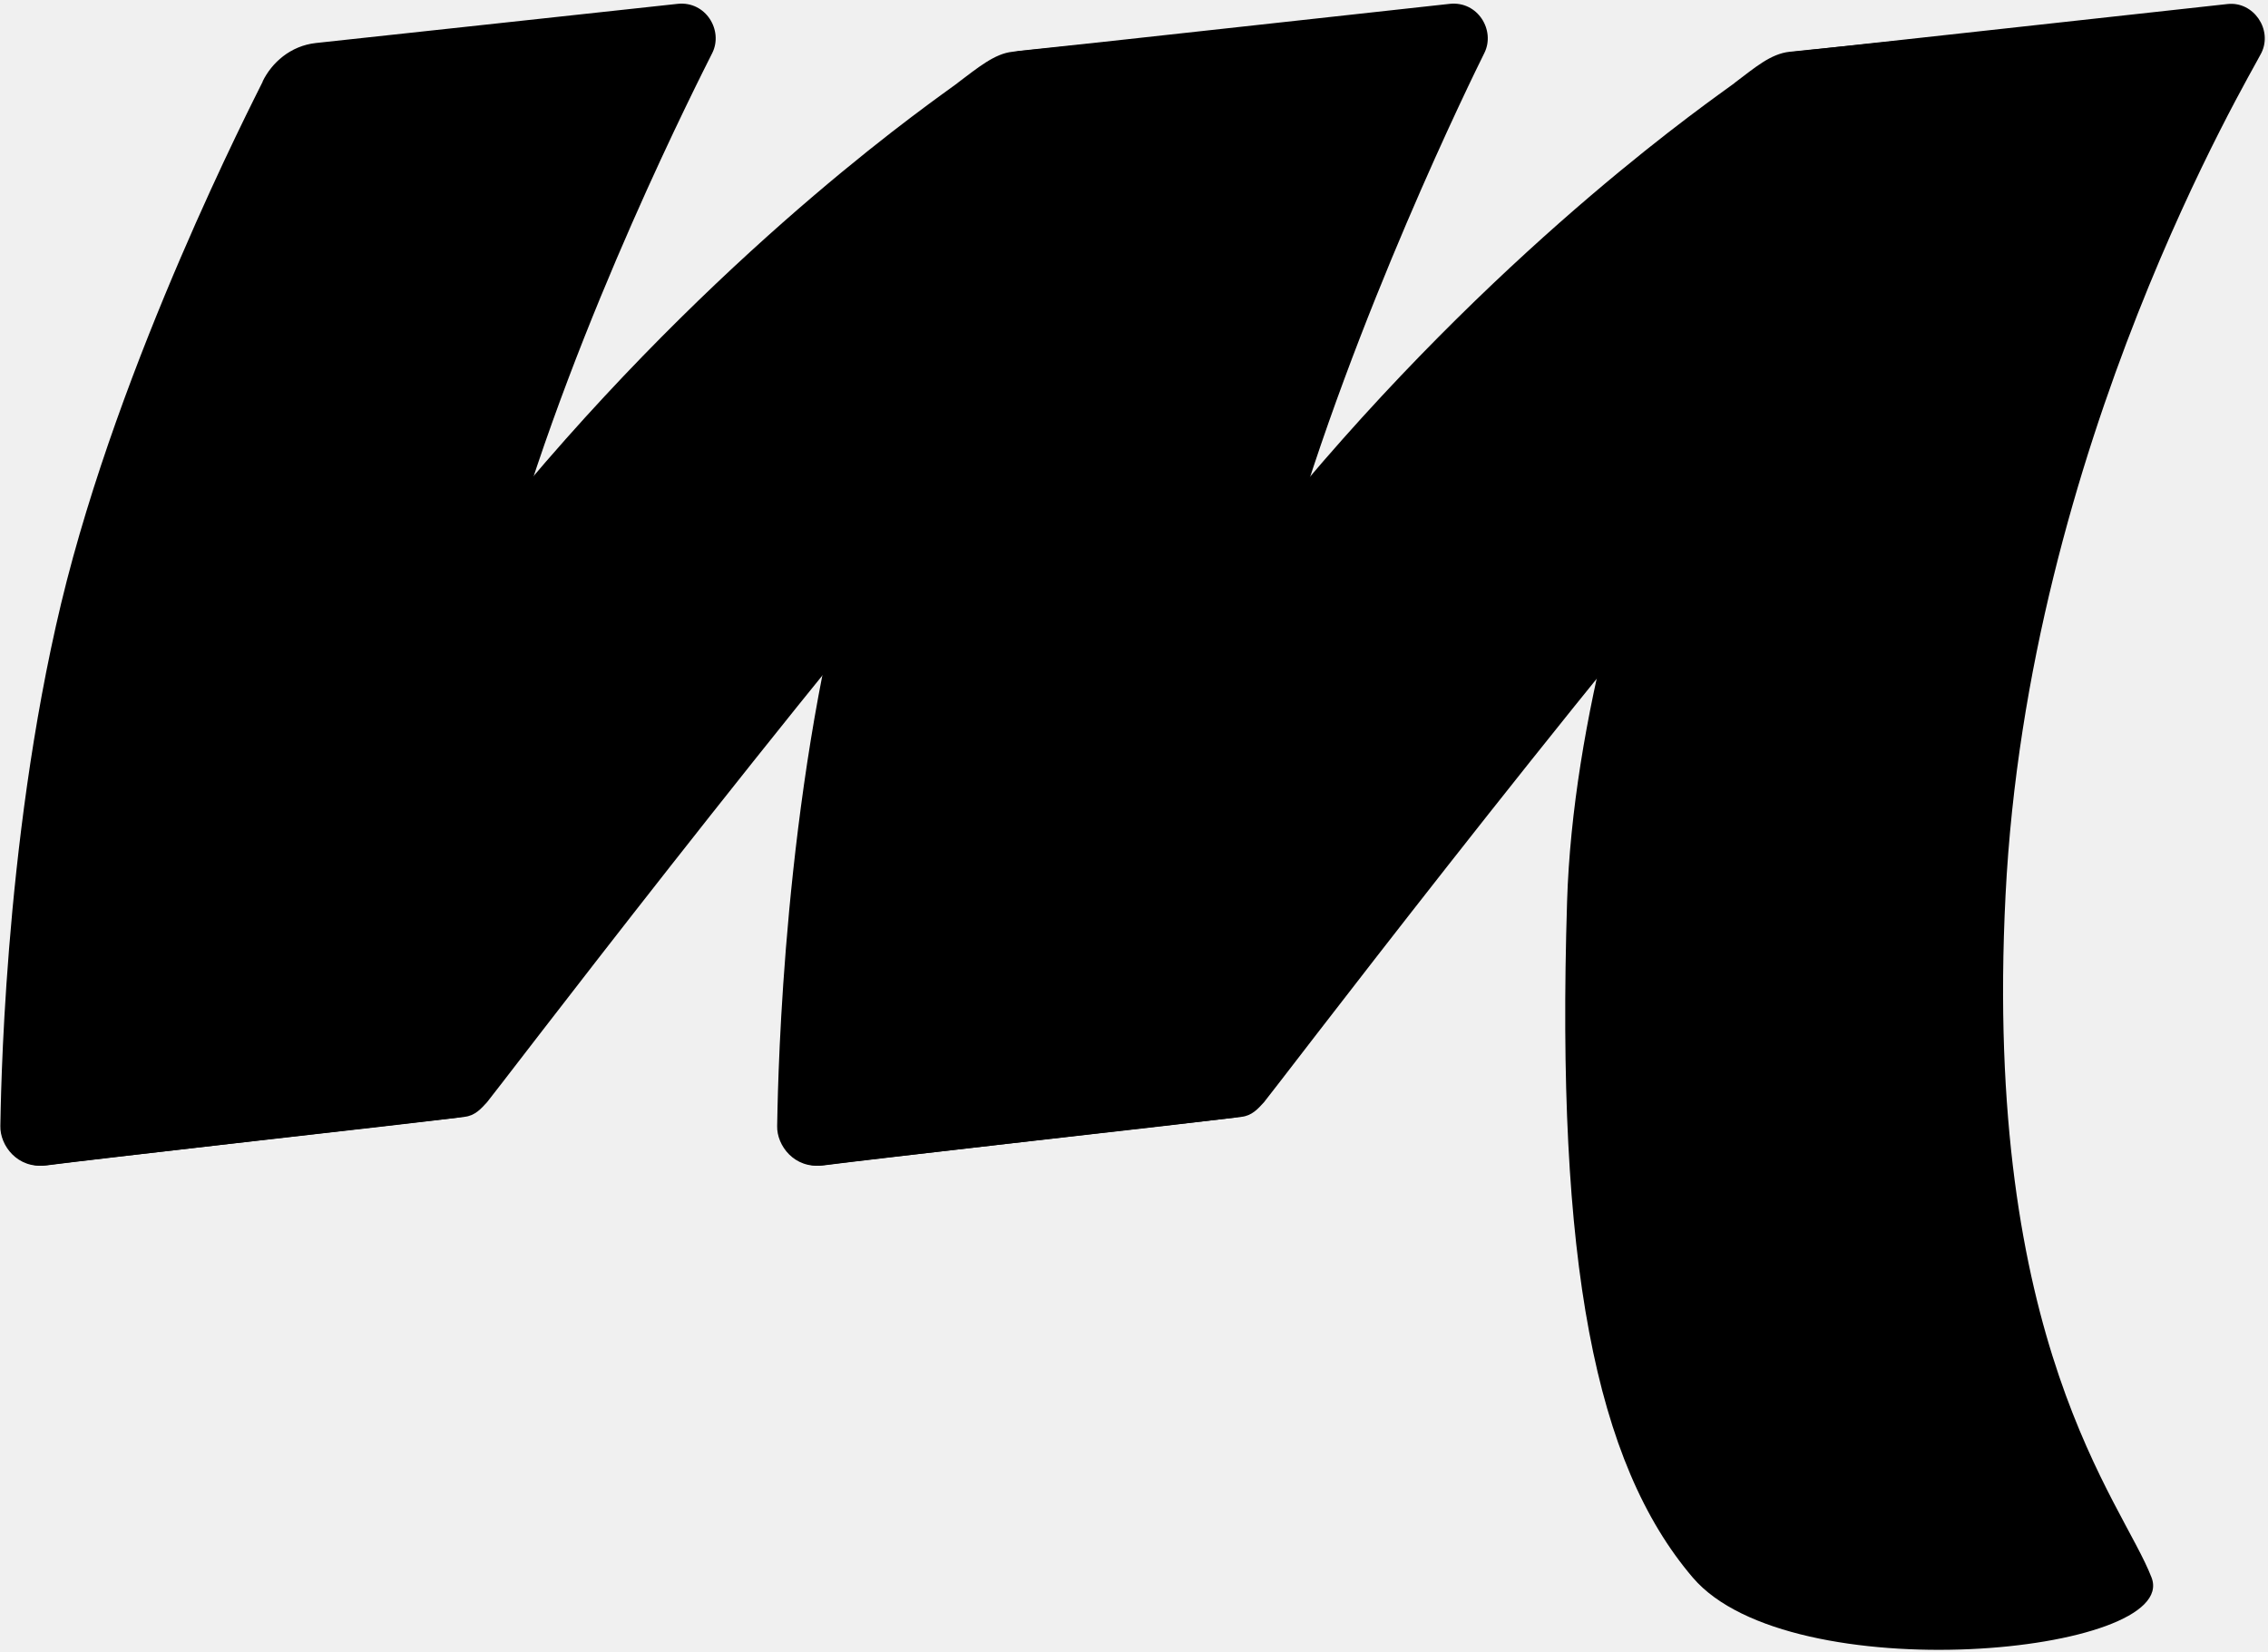
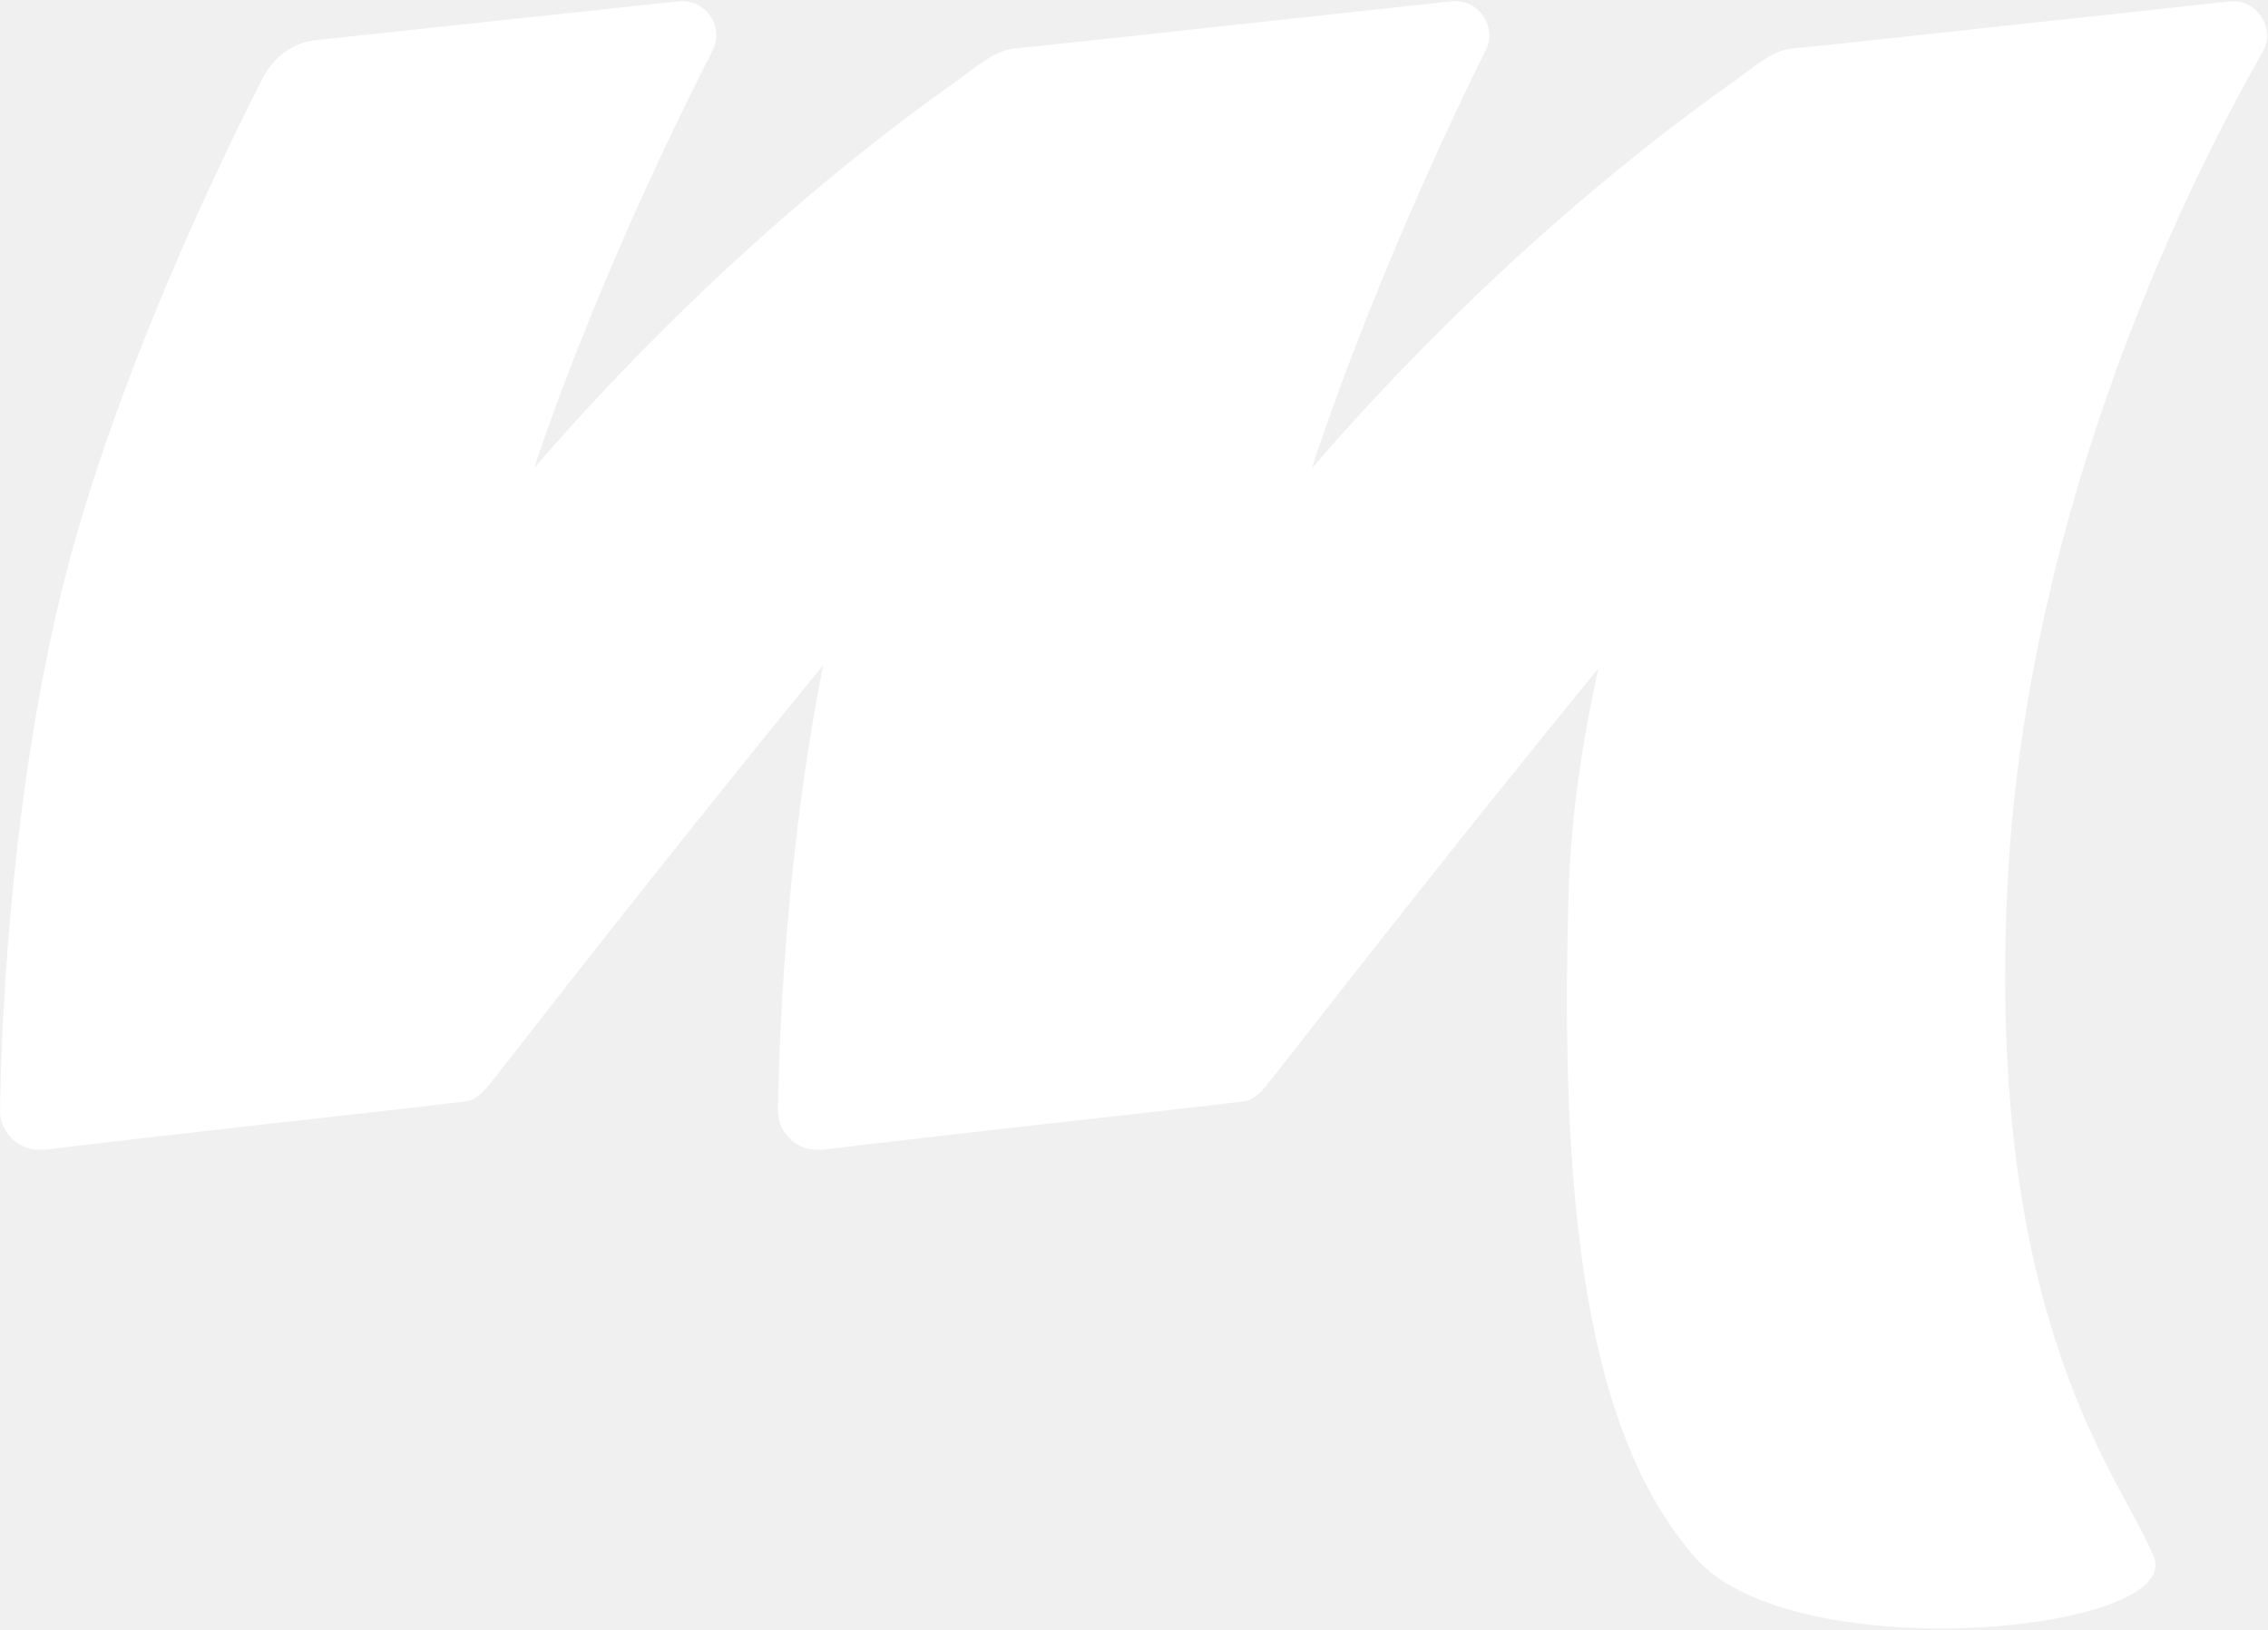
- <svg xmlns="http://www.w3.org/2000/svg" xml:space="preserve" width="12.972in" height="9.444in" version="1.1" style="shape-rendering:geometricPrecision; text-rendering:geometricPrecision; image-rendering:optimizeQuality; fill-rule:evenodd; clip-rule:evenodd" viewBox="0 0 12972 9444">
-   <defs>
-     <style type="text/css">
-    
-     .fil0 {fill:black;fill-rule:nonzero}
-    
-   </style>
-   </defs>
-   <g id="Layer_x0020_1">
-     <path class="fil0" d="M5476 475c116,-87 213,-169 316,-179 103,-11 1840,-184 2087,-216 247,-32 371,227 290,395 -37,78 -1044,543 -2337,2034 -1293,1490 -3013,3759 -3047,3796 -34,37 -69,77 -129,83 -60,7 -2204,252 -2385,277 -135,19 -228,-78 -249,-166 44,156 214,158 279,63 65,-95 1502,-2362 2709,-3790 1207,-1428 2351,-2210 2467,-2297zm4444 0c116,-87 206,-167 316,-179 109,-12 1840,-184 2087,-216 247,-32 371,227 290,395 -37,78 -1044,543 -2337,2034 -1293,1490 -3013,3759 -3047,3796 -34,37 -69,77 -129,83 -60,7 -2204,252 -2385,277 -135,19 -228,-78 -249,-166 44,156 214,158 279,63 65,-95 1502,-2362 2709,-3790 1207,-1428 2351,-2210 2467,-2297z" />
-     <path class="fil0" d="M10381 494c-42,83 -1354,2599 -1418,4663 -64,2063 161,3212 719,3866 558,654 2792,438 2624,0 -168,-438 -965,-1334 -835,-3906 130,-2572 1397,-4681 1463,-4814 66,-133 -44,-296 -193,-280 -148,16 -2501,275 -2501,275 116,-16 183,113 141,197zm-4448 -2c50,-103 -38,-208 -141,-197 0,0 381,-41 459,-49 146,-15 1880,-207 2041,-224 161,-17 262,152 198,281 -64,129 -745,1510 -1134,2872 -388,1362 -408,2982 -411,3070 -3,88 70,152 156,143 0,0 -363,43 -442,52 -154,18 -1795,203 -1955,225 -160,22 -262,-113 -259,-225 3,-112 14,-1596 348,-2990 318,-1324 1027,-2725 1140,-2957zm-4431 -26c52,-107 159,-204 305,-220 146,-15 1908,-207 2069,-224 161,-17 262,152 198,281 -64,129 -773,1510 -1161,2872 -388,1362 -408,2982 -411,3070 -3,88 70,152 156,143 0,0 -363,43 -442,52 -154,18 -1795,203 -1955,225 -160,22 -262,-113 -259,-225 3,-112 14,-1596 348,-2990 335,-1394 1101,-2877 1153,-2984z" />
+ <svg xmlns="http://www.w3.org/2000/svg" width="32px" height="23px" viewBox="0 0 32 23" version="1.1">
+   <g id="Page-1" stroke="none" stroke-width="1" fill="none" fill-rule="evenodd">
+     <g id="scalameta" fill="#FFFFFF">
+       <path d="M18.507,6.61 C21.45,3.202 24.216,1.333 24.499,1.124 C24.785,0.912 25.008,0.716 25.278,0.686 C25.334,0.68 25.56,0.657 25.889,0.624 C27.386,0.462 31.171,0.051 31.464,0.02 C31.83,-0.018 32.102,0.381 31.939,0.704 C31.777,1.028 28.649,6.172 28.327,12.445 C28.006,18.718 29.974,20.905 30.39,21.972 C30.806,23.04 25.287,23.567 23.91,21.972 C22.533,20.377 21.978,17.574 22.134,12.542 C22.166,11.531 22.322,10.476 22.552,9.433 C20.126,12.397 17.912,15.277 17.851,15.341 C17.766,15.431 17.681,15.528 17.534,15.544 C17.534,15.544 16.637,15.648 16.442,15.671 C16.264,15.692 15.284,15.801 14.25,15.917 C13.008,16.059 11.844,16.193 11.645,16.22 C11.611,16.224 11.578,16.226 11.546,16.225 C11.191,16.235 10.968,15.929 10.976,15.671 C10.983,15.424 11.004,12.46 11.614,9.388 C9.173,12.368 6.937,15.276 6.876,15.341 C6.791,15.431 6.705,15.528 6.558,15.544 C6.558,15.544 5.661,15.648 5.467,15.671 C5.288,15.692 4.309,15.801 3.275,15.917 C2.033,16.059 0.869,16.193 0.67,16.22 C0.636,16.224 0.603,16.226 0.571,16.225 C0.24,16.234 0.025,15.97 0.002,15.726 L0.002,15.581 C0.014,14.947 0.085,11.566 0.86,8.379 C1.686,4.98 3.579,1.363 3.708,1.102 C3.837,0.841 4.101,0.603 4.46,0.566 C4.82,0.528 9.172,0.061 9.57,0.019 C9.968,-0.022 10.216,0.39 10.058,0.705 C9.917,0.984 8.518,3.678 7.535,6.606 C10.478,3.2 13.241,1.333 13.524,1.124 C13.809,0.912 14.049,0.713 14.303,0.686 C14.304,0.686 14.304,0.686 14.305,0.686 C14.304,0.686 14.304,0.686 14.303,0.686 C14.303,0.686 15.244,0.586 15.436,0.566 C15.795,0.528 20.078,0.061 20.476,0.019 C20.874,-0.022 21.123,0.39 20.965,0.705 C20.824,0.984 19.477,3.681 18.507,6.61 Z" id="Path" />
+     </g>
  </g>
</svg>
